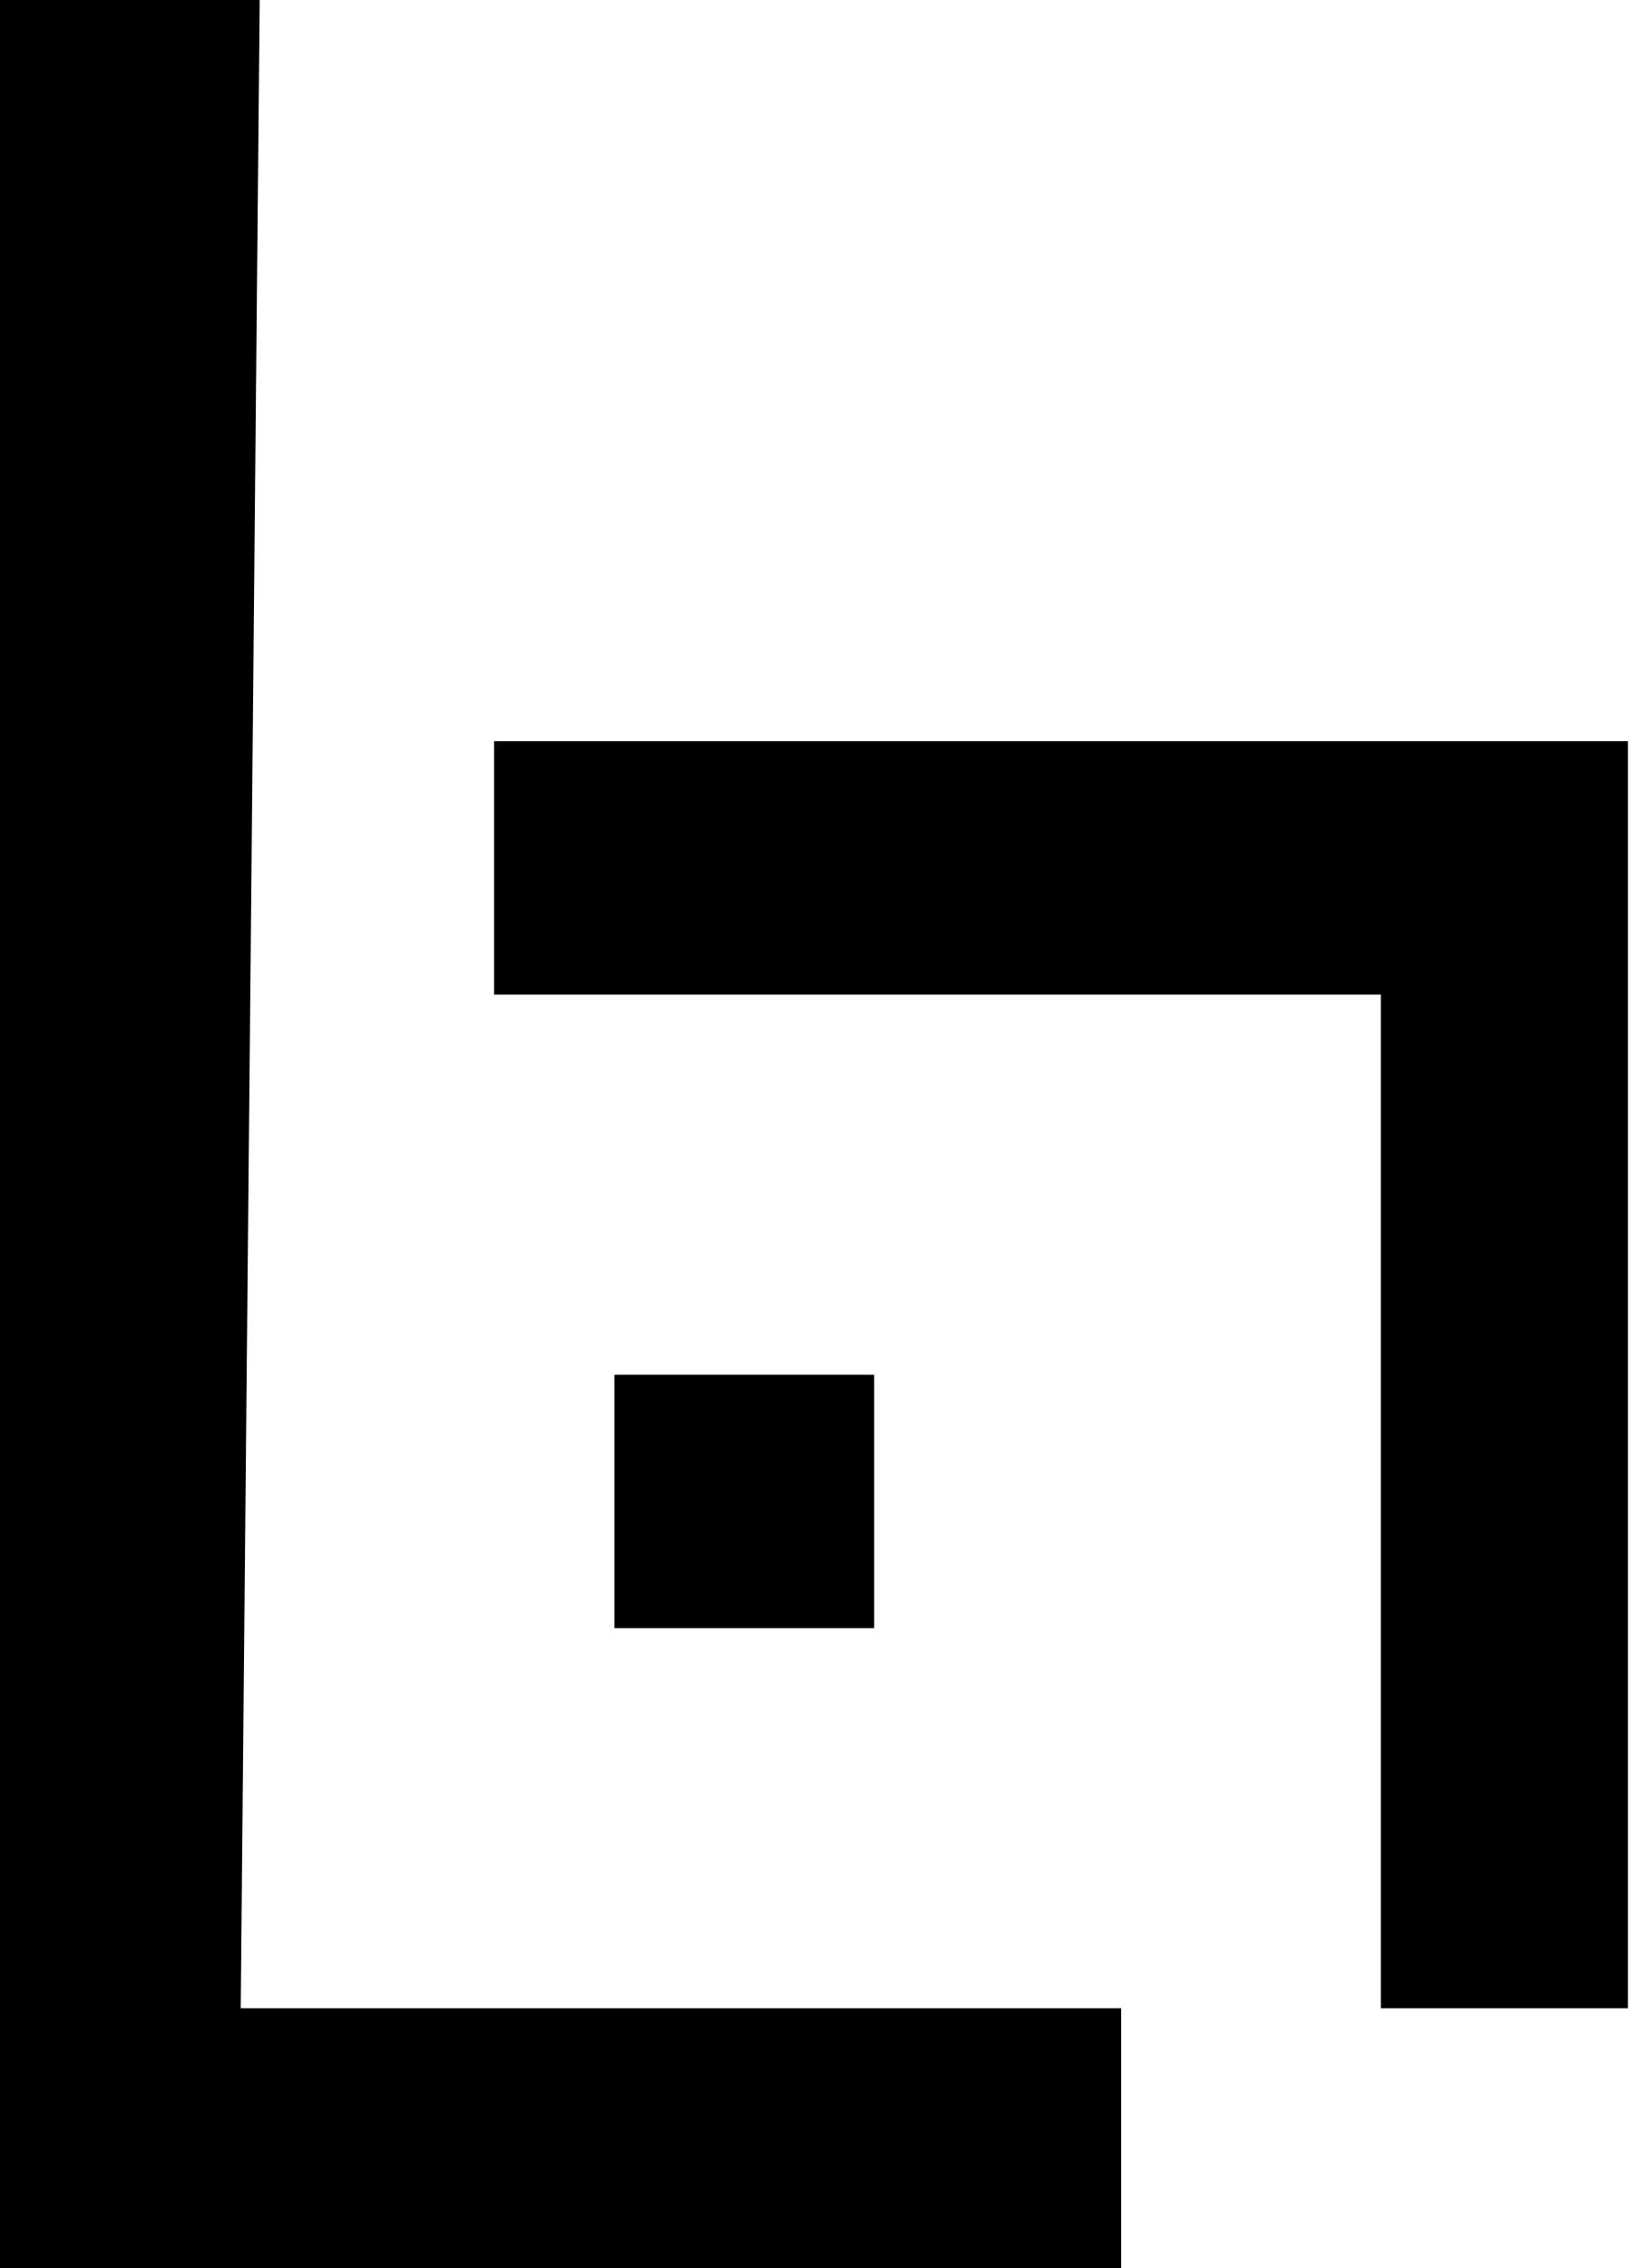
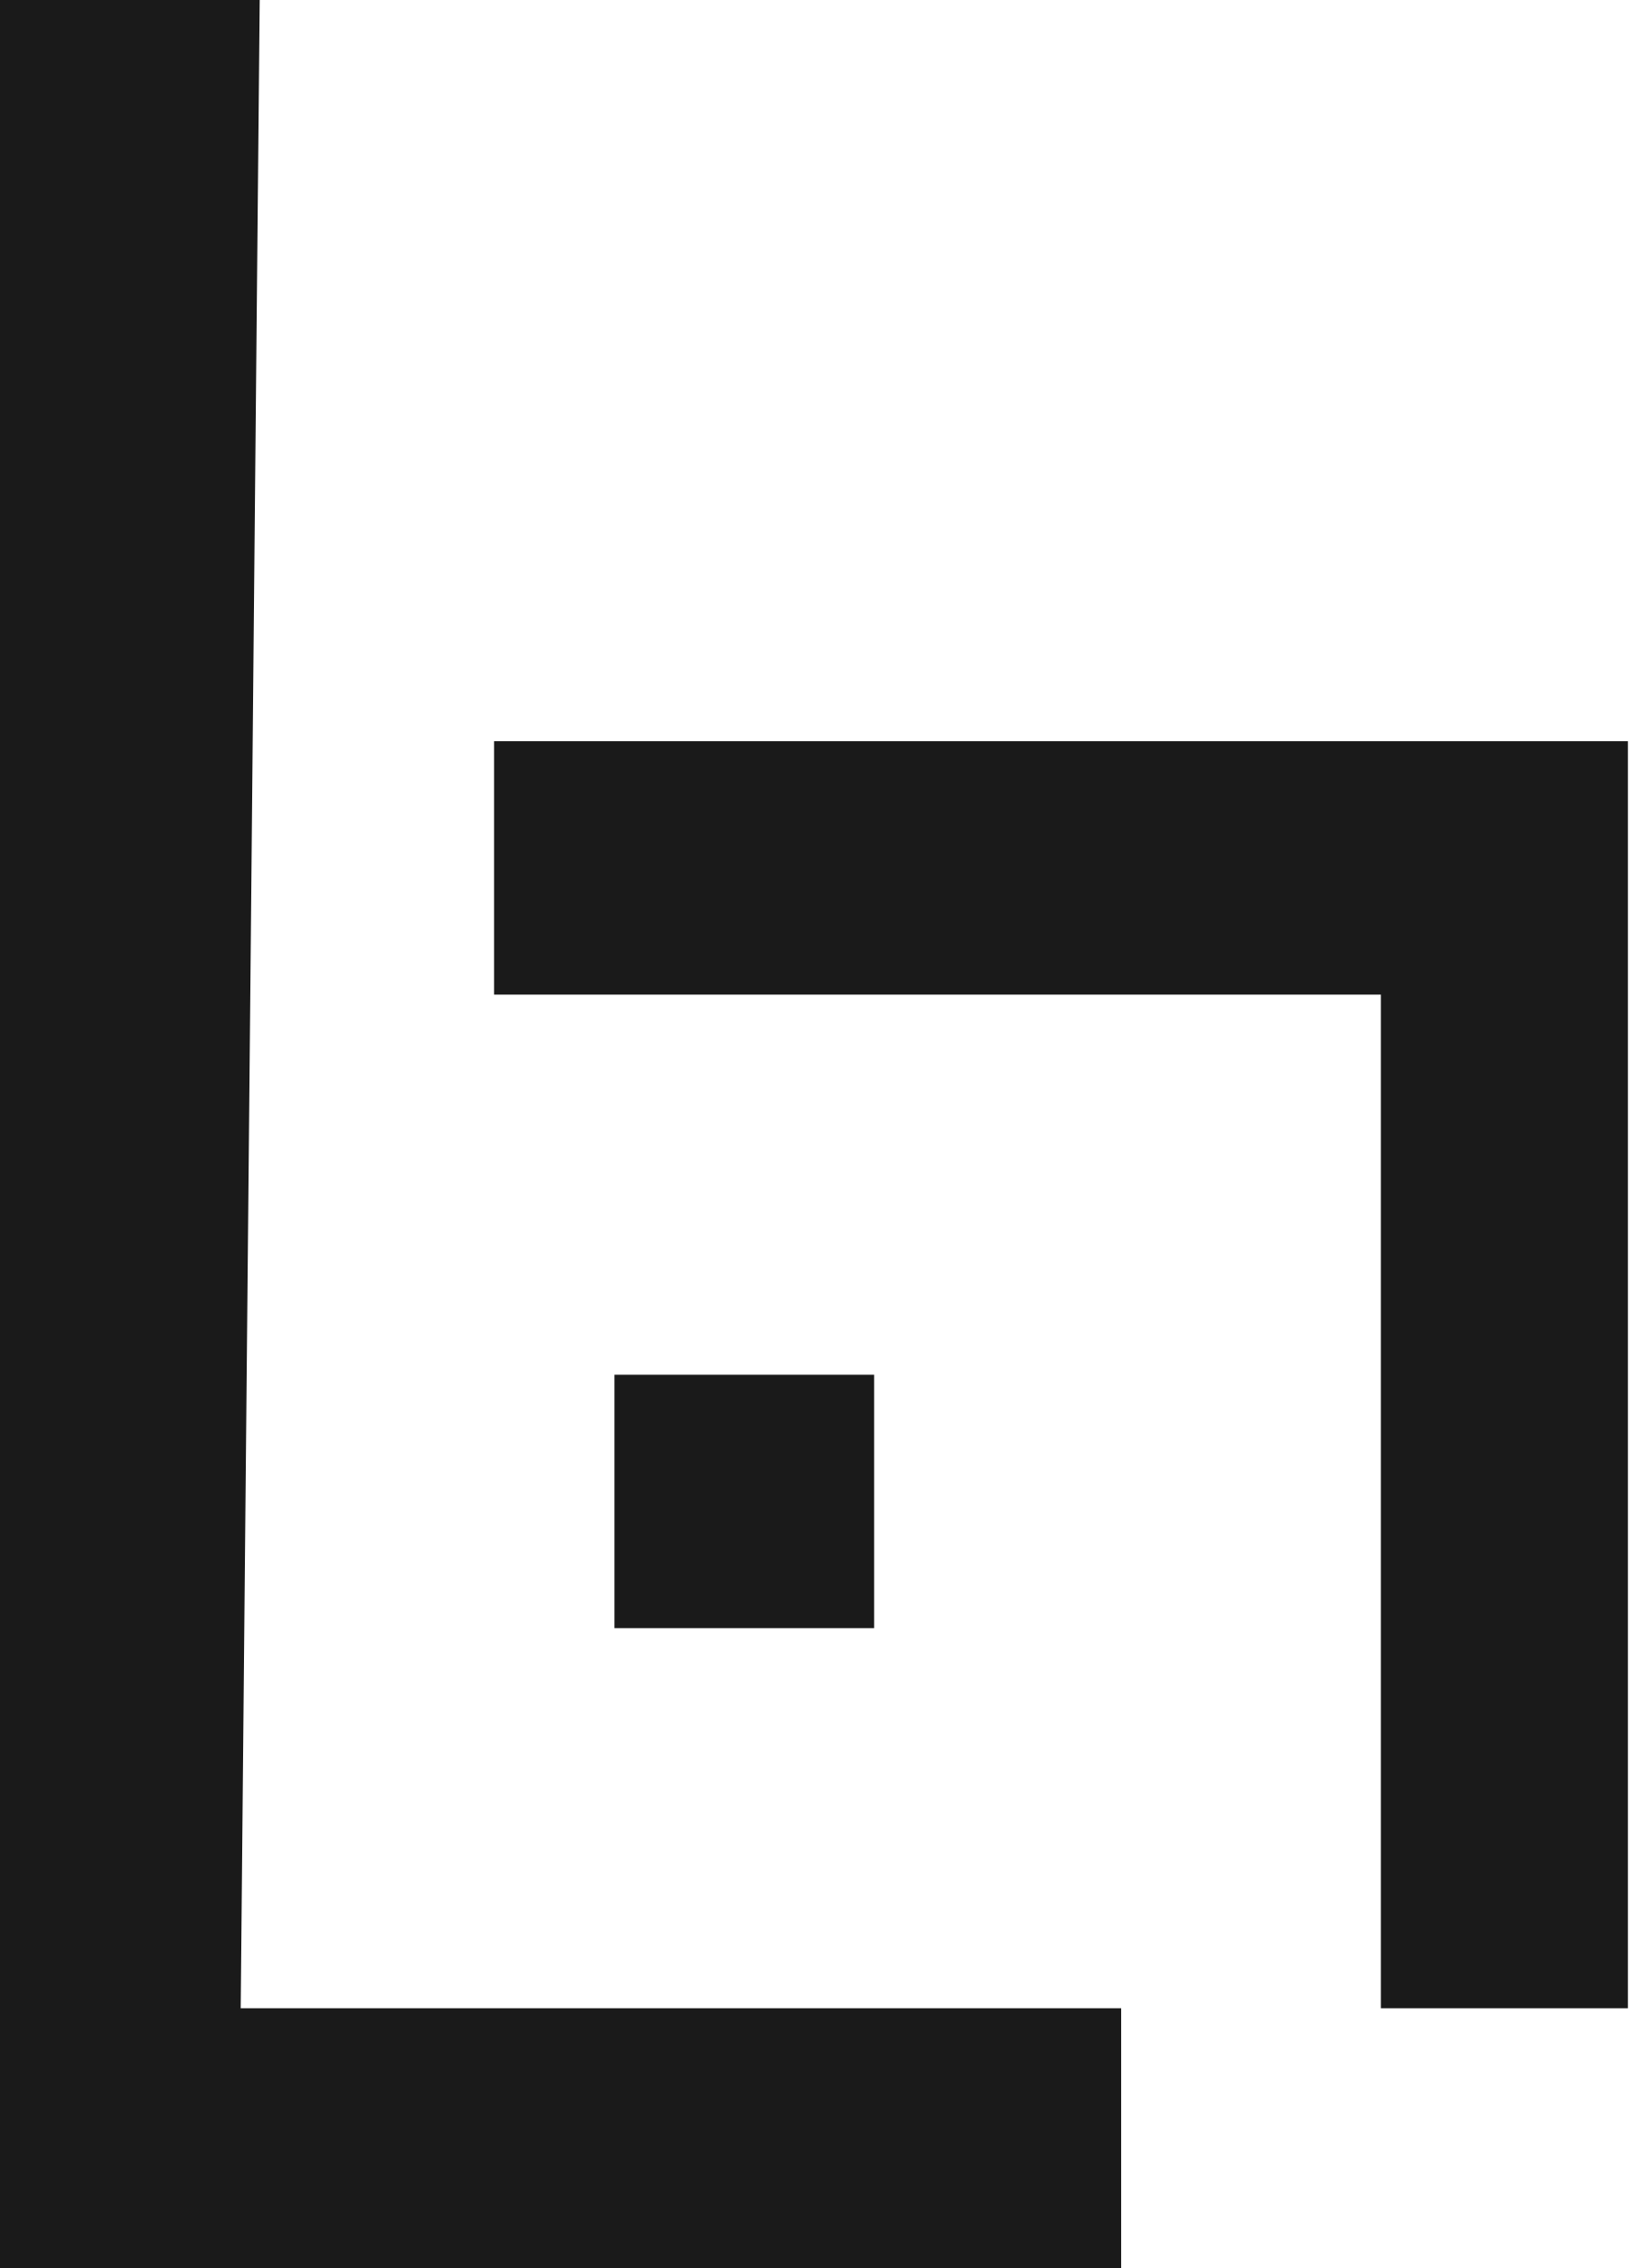
<svg xmlns="http://www.w3.org/2000/svg" width="222" height="309" viewBox="0 0 222 309" fill="none">
-   <path d="M32.799 273.612L35.388 0H0V309H152.774V273.612H32.799Z" fill="currentColor" />
-   <path d="M67.324 100.986V135.511H188.162V273.612H221.824V100.986H67.324Z" fill="currentColor" />
-   <path d="M83.724 221.824V187.299H119.112V221.824H83.724Z" fill="currentColor" />
+   <style>
+     .fill-theme { fill: #1a1a1a; }
+     @media (prefers-color-scheme: dark) {
+       .fill-theme { fill: #f0f0f0; }
+     }
+   </style>
+   <path class="fill-theme" d="M32.799 273.612L35.388 0H0V309H152.774V273.612H32.799Z" />
+   <path class="fill-theme" d="M67.324 100.986V135.511H188.162V273.612H221.824V100.986H67.324Z" />
+   <path class="fill-theme" d="M83.724 221.824V187.299H119.112V221.824H83.724Z" />
</svg>
